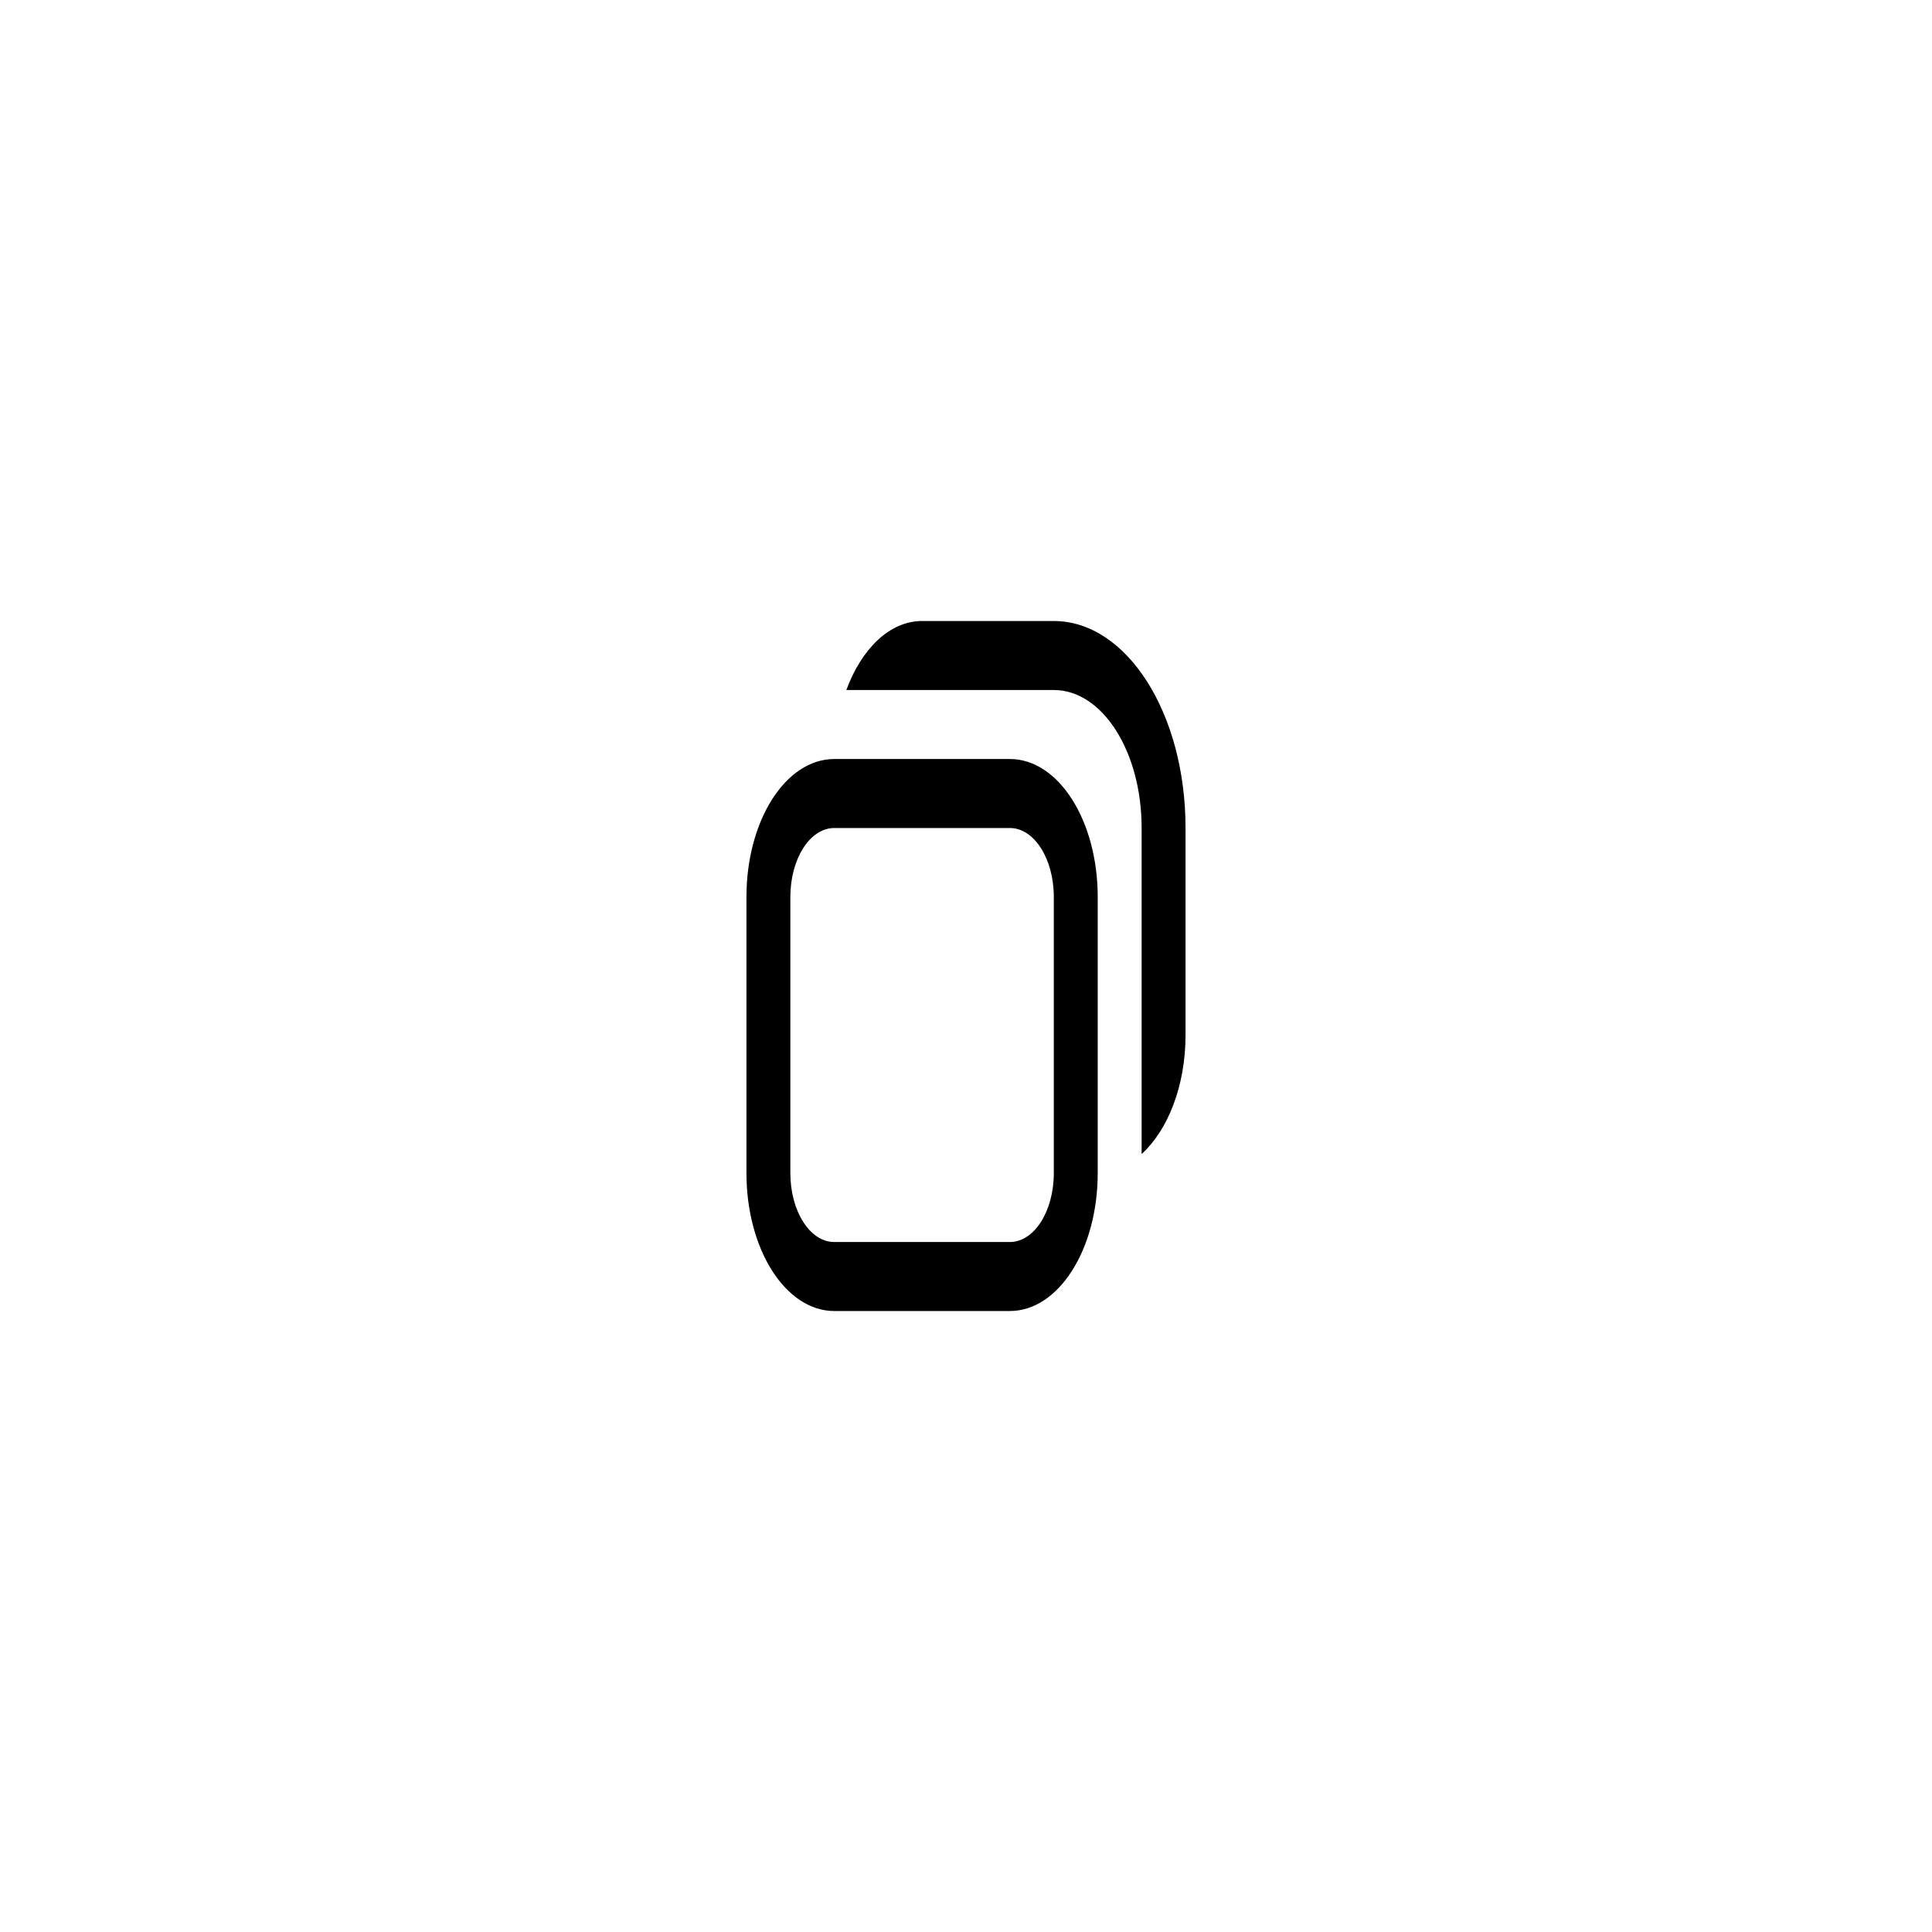
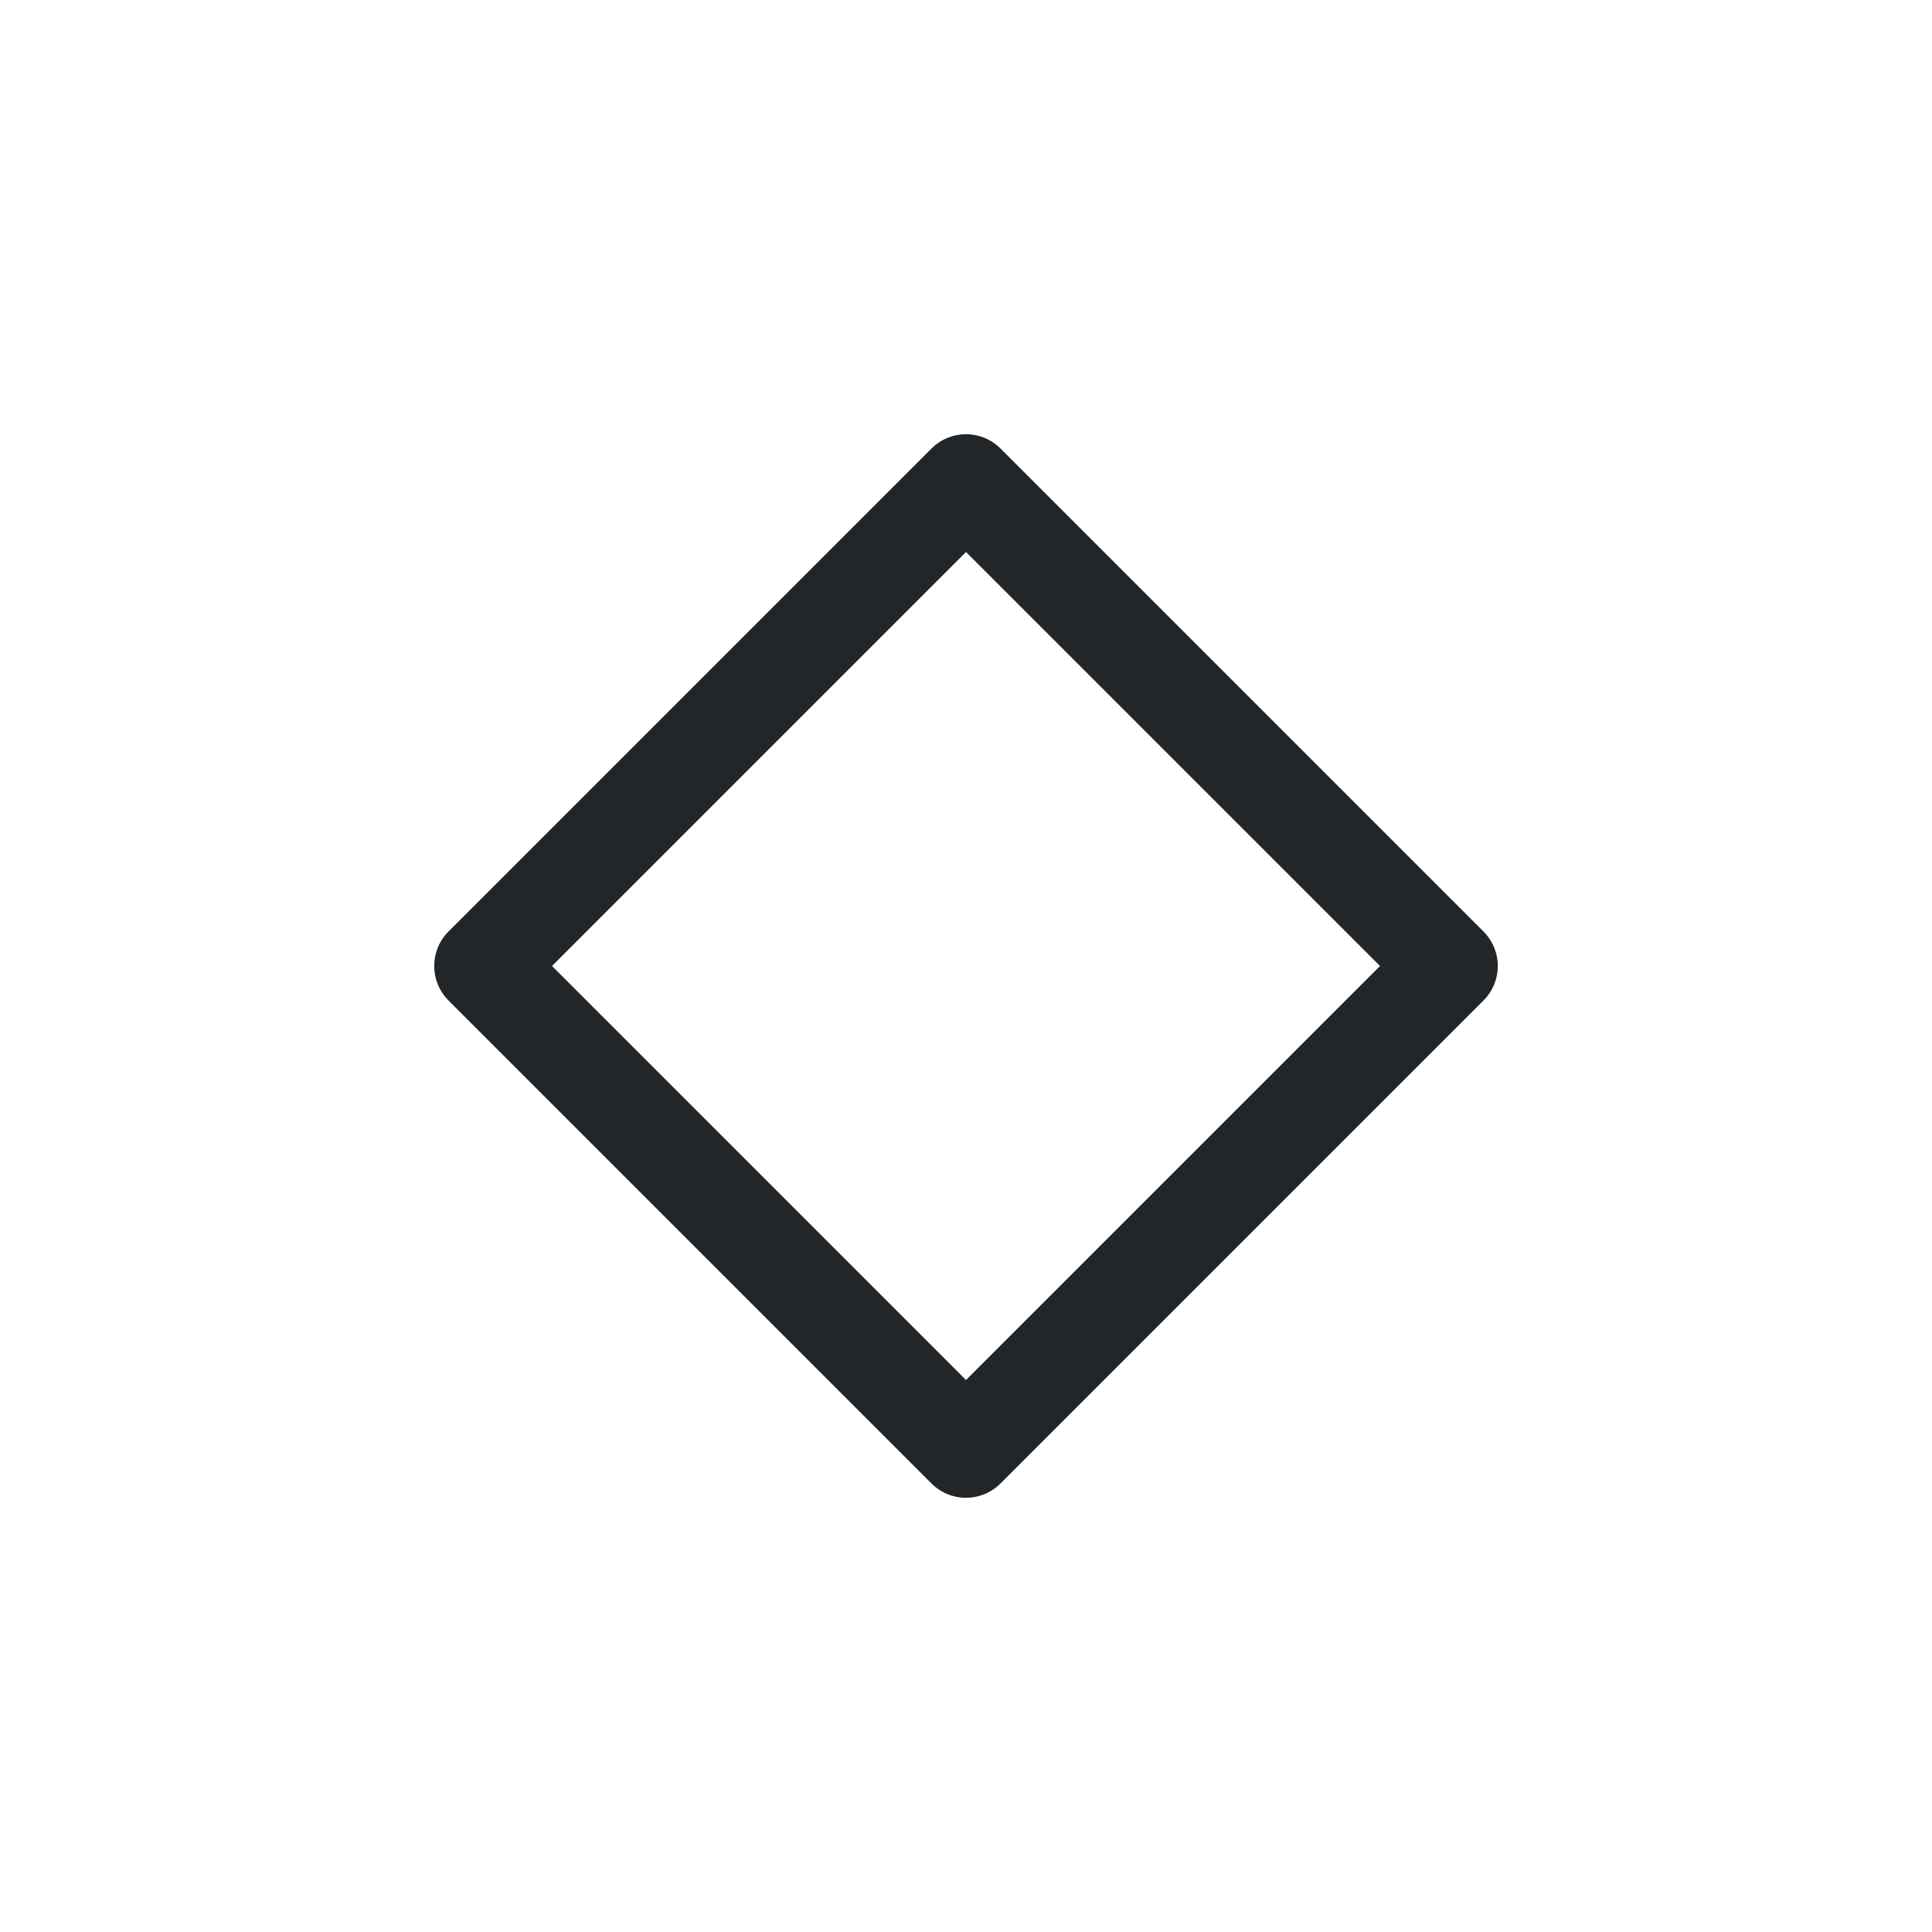
<svg xmlns="http://www.w3.org/2000/svg" viewBox="0 0 50 50" version="1.2" baseProfile="tiny">
  <defs>
</defs>
  <g fill="none" stroke="black" stroke-width="1" fill-rule="evenodd" stroke-linecap="square" stroke-linejoin="bevel">
-     <g fill="#000000" fill-opacity="1" stroke="none" transform="matrix(4.97306,0,0,5.90551,-2.63158,57.8125)" font-family="JetBrainsMono Nerd Font" font-size="10" font-weight="400" font-style="normal" opacity="0.003">
-       <rect x="0.529" y="-9.79" width="10.054" height="8.467" />
+     <g fill="none" stroke="#232629" stroke-opacity="1" stroke-width="1.01" stroke-linecap="round" stroke-linejoin="round" transform="matrix(2.5,0,0,2.5,2.5,2.5)" font-family="Noto Sans" font-size="10" font-weight="400" font-style="normal">
+       <path vector-effect="none" fill-rule="evenodd" d="M4,9 L9,4 L14,9 L9,14 L4,9" />
    </g>
-     <g fill="#000000" fill-opacity="1" stroke="none" transform="matrix(4.29492,0,0,6.74916,-79.5455,137.5)" font-family="JetBrainsMono Nerd Font" font-size="10" font-weight="400" font-style="normal" opacity="0.003">
-       <rect x="21.431" y="-19.579" width="5.821" height="5.821" />
-     </g>
-     <g fill="#000000" fill-opacity="1" stroke="none" transform="matrix(1.13636,0,0,1.78571,-70.4545,175)" font-family="JetBrainsMono Nerd Font" font-size="10" font-weight="400" font-style="normal">
-       <path vector-effect="none" fill-rule="nonzero" d="M83,-89 C82.259,-89 81.621,-88.596 81.275,-88 L86,-88 C87.108,-88 88,-87.108 88,-86 L88,-81.275 C88.596,-81.621 89,-82.259 89,-83 L89,-86 C89,-87.662 87.662,-89 86,-89 L83,-89 M81,-87 C79.892,-87 79,-86.108 79,-85 L79,-81 C79,-79.892 79.892,-79 81,-79 L85,-79 C86.108,-79 87,-79.892 87,-81 L87,-85 C87,-86.108 86.108,-87 85,-87 L81,-87 M81,-86 L85,-86 C85.554,-86 86,-85.554 86,-85 L86,-81 C86,-80.446 85.554,-80 85,-80 L81,-80 C80.446,-80 80,-80.446 80,-81 L80,-85 C80,-85.554 80.446,-86 81,-86 " />
-     </g>
-     <g fill="none" stroke="#000000" stroke-opacity="1" stroke-width="1" stroke-linecap="square" stroke-linejoin="bevel" transform="matrix(1,0,0,1,0,0)" font-family="JetBrainsMono Nerd Font" font-size="10" font-weight="400" font-style="normal">
+     <g fill="none" stroke="#000000" stroke-opacity="1" stroke-width="1" stroke-linecap="square" stroke-linejoin="bevel" transform="matrix(1,0,0,1,0,0)" font-family="Noto Sans" font-size="10" font-weight="400" font-style="normal">
</g>
  </g>
</svg>
